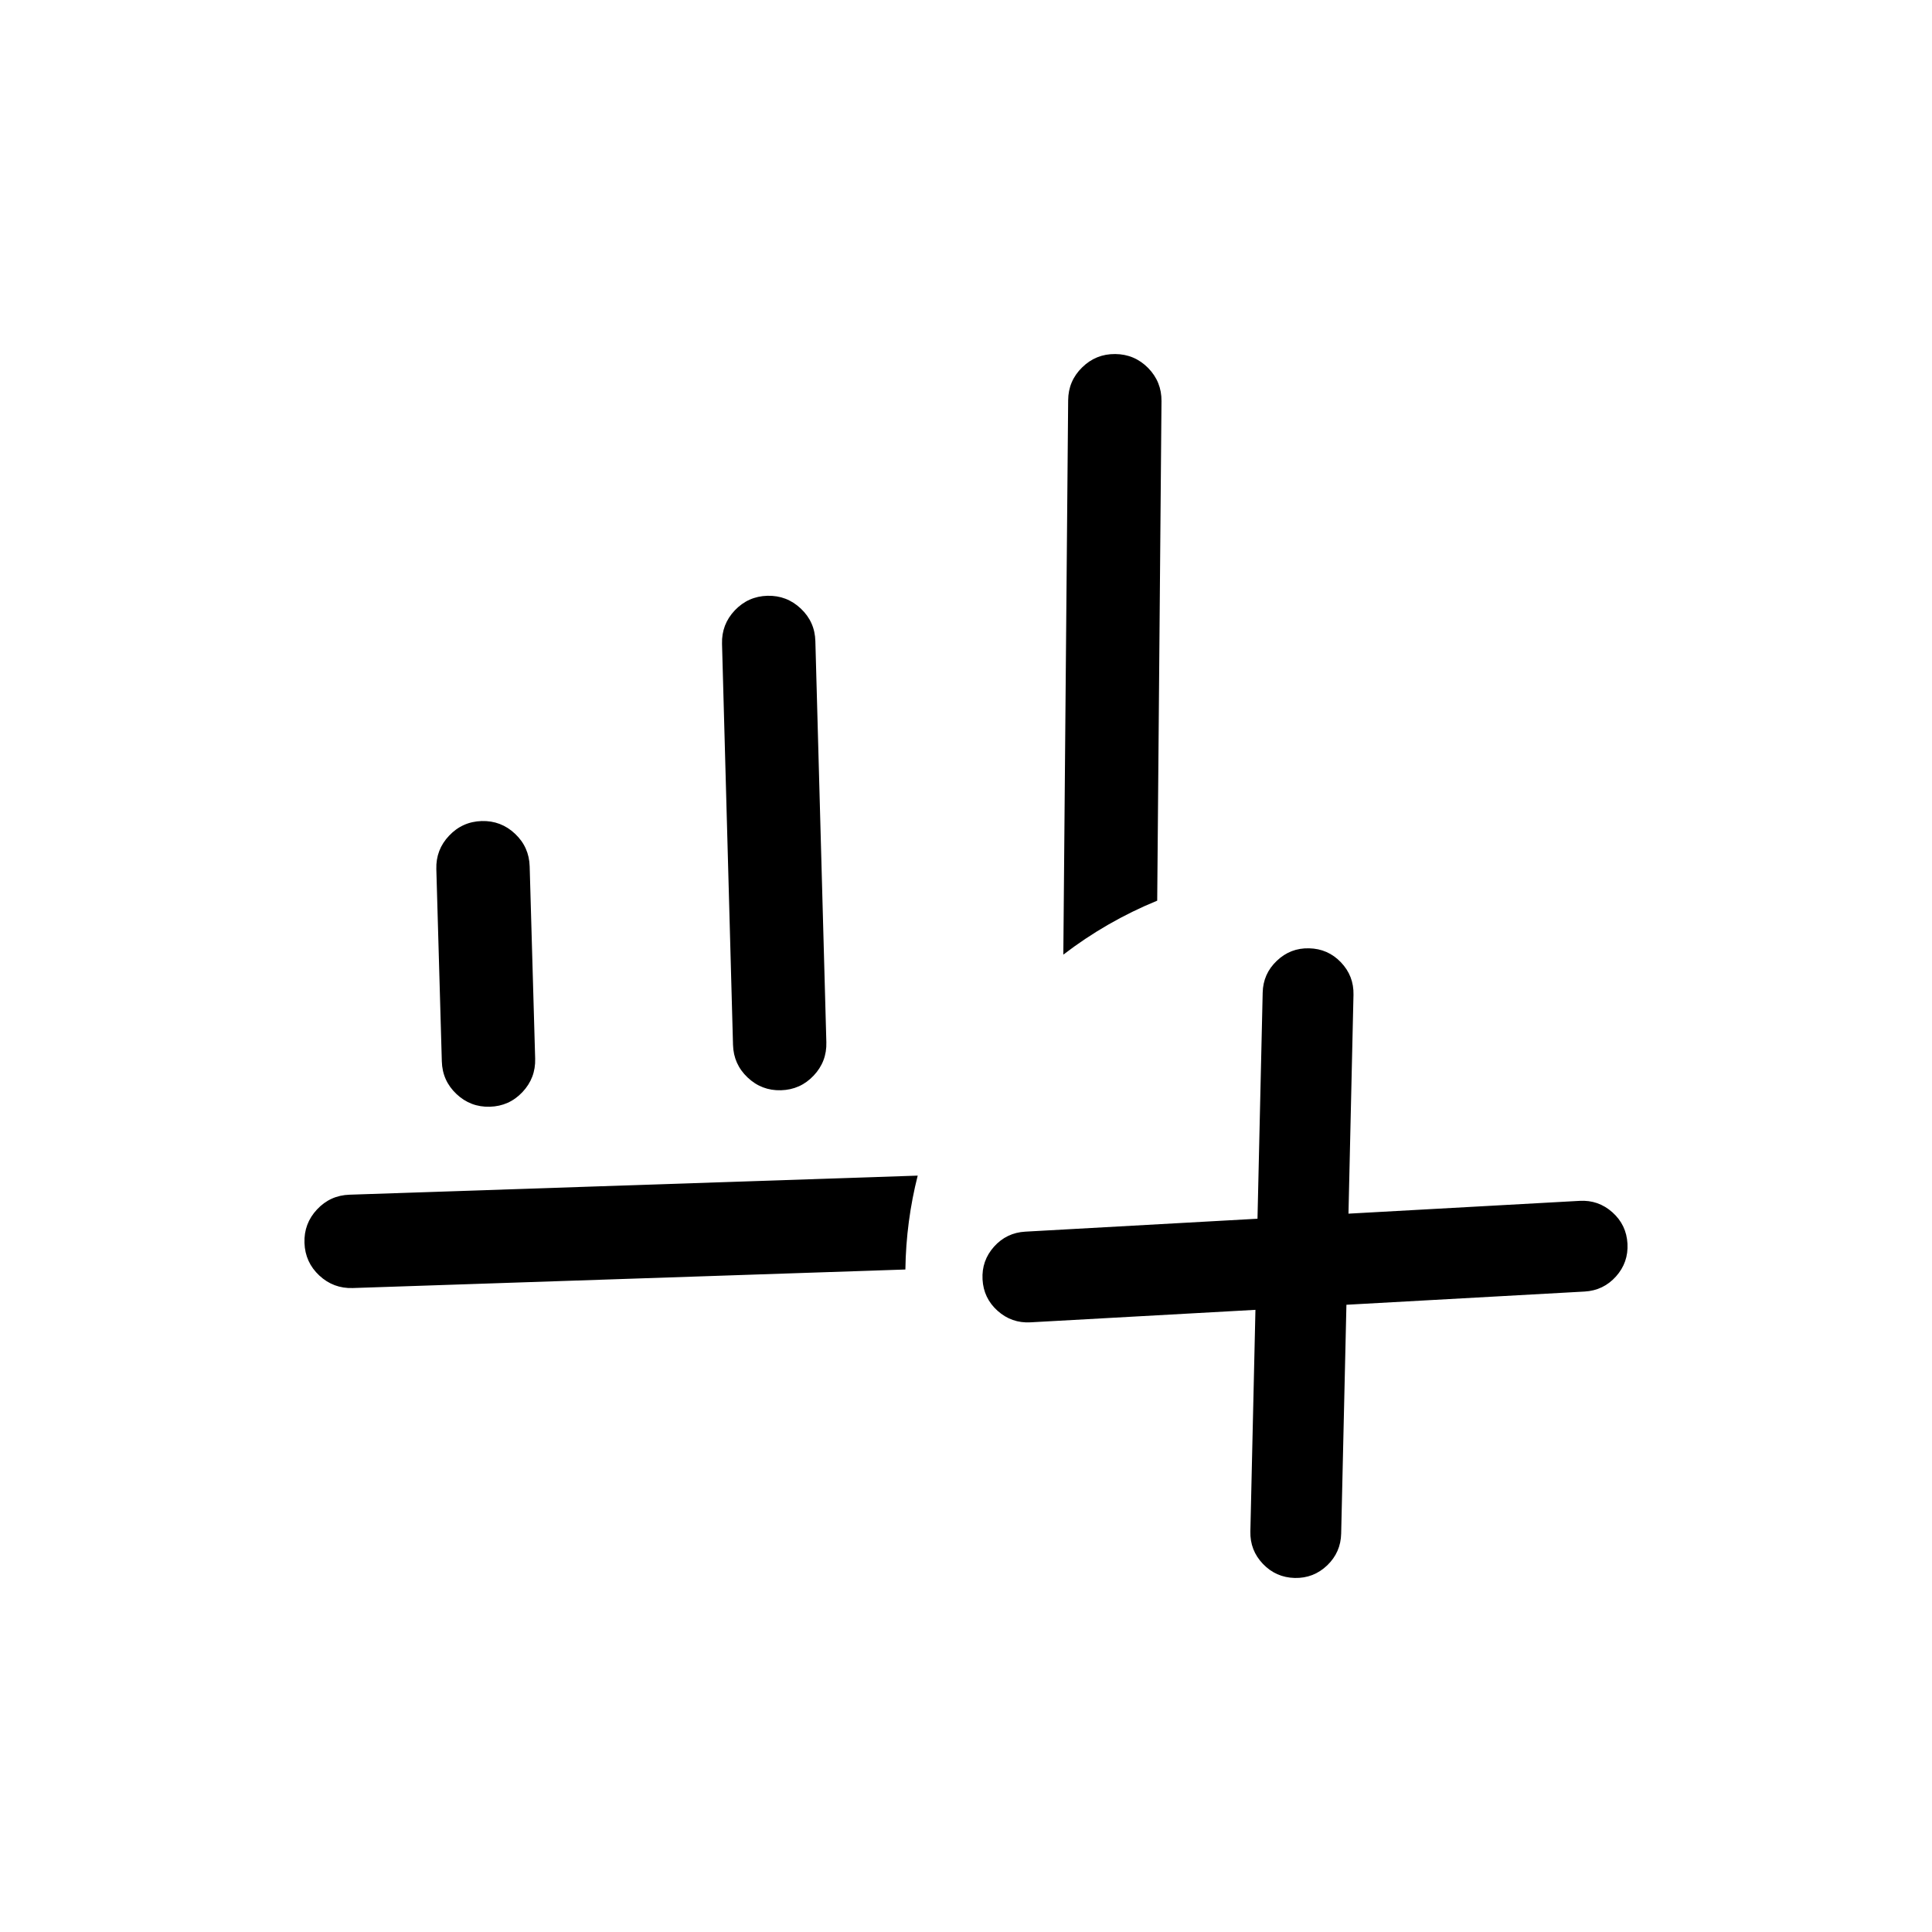
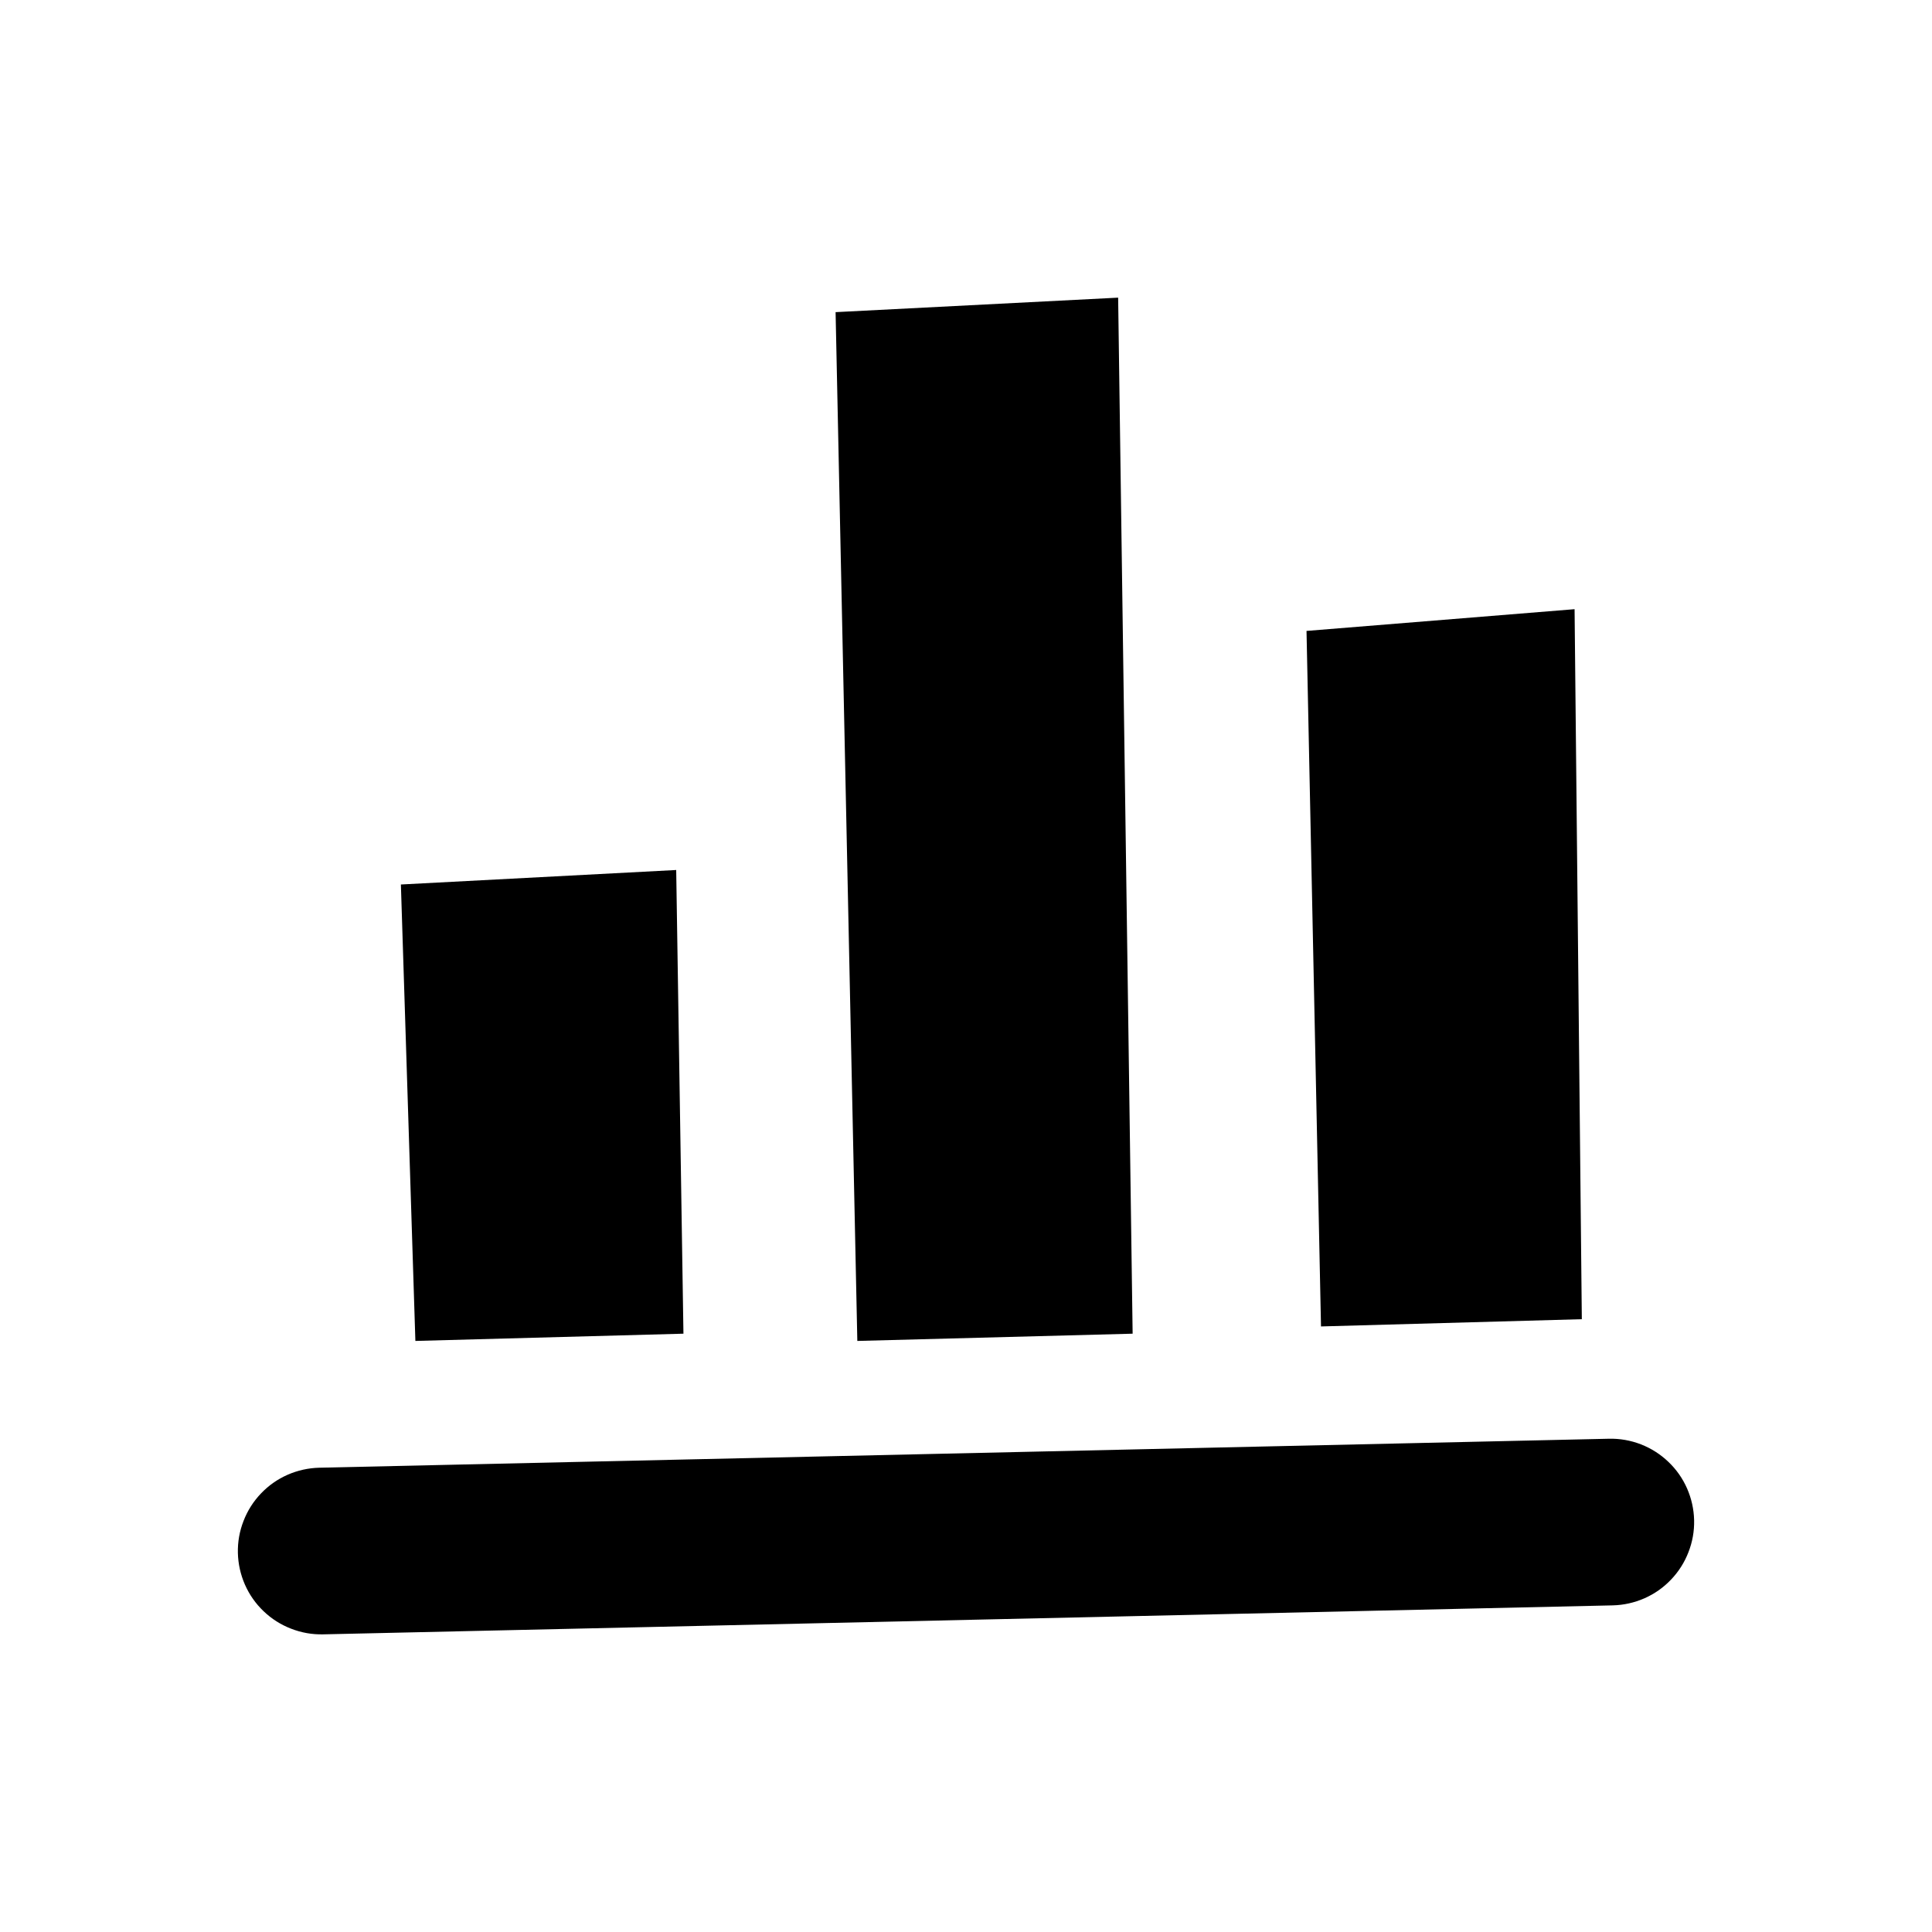
<svg xmlns="http://www.w3.org/2000/svg" viewBox="0 0 32 32">
-   <path d="M16.983 20.4 20.828 20.186 20.914 16.441Q20.921 16.13 21.147 15.915Q21.372 15.699 21.683 15.707Q21.995 15.714 22.21 15.939Q22.425 16.164 22.418 16.476L22.335 20.102L26.163 19.89Q26.474 19.872 26.707 20.08Q26.939 20.288 26.956 20.599Q26.973 20.91 26.766 21.142Q26.558 21.374 26.247 21.392L22.301 21.611L22.214 25.401Q22.207 25.712 21.982 25.928Q21.756 26.143 21.445 26.136Q21.133 26.128 20.918 25.903Q20.703 25.678 20.71 25.366L20.794 21.695L17.067 21.902Q16.756 21.919 16.523 21.711Q16.291 21.503 16.274 21.192Q16.257 20.881 16.464 20.649Q16.672 20.417 16.983 20.4ZM5.79 19.788 15.2 19.472C15.074 19.97 15.003 20.491 14.996 21.027L5.842 21.334Q5.522 21.344 5.288 21.126Q5.054 20.907 5.043 20.587Q5.032 20.266 5.251 20.032Q5.47 19.798 5.79 19.788ZM17.612 15.812 17.692 6.631Q17.694 6.31 17.923 6.086Q18.151 5.861 18.472 5.864Q18.792 5.867 19.017 6.095Q19.241 6.324 19.238 6.644L19.167 14.918C18.607 15.147 18.084 15.449 17.612 15.812ZM12.141 17.306 11.959 10.663Q11.95 10.343 12.17 10.11Q12.391 9.877 12.711 9.868Q13.031 9.86 13.264 10.08Q13.497 10.3 13.505 10.62L13.687 17.263Q13.696 17.584 13.476 17.816Q13.256 18.049 12.935 18.058Q12.615 18.067 12.382 17.846Q12.15 17.626 12.141 17.306ZM7.318 17.58 7.227 14.395Q7.218 14.074 7.438 13.842Q7.658 13.609 7.978 13.599Q8.298 13.59 8.531 13.81Q8.764 14.03 8.773 14.35L8.864 17.535Q8.873 17.856 8.653 18.089Q8.433 18.322 8.113 18.331Q7.793 18.34 7.56 18.12Q7.327 17.9 7.318 17.58Z" />
+   <path d="M13.84 5.17 18.52 4.93 18.76 22.09 14.2 22.21ZM5.289 24.31 26.649 23.83Q26.923 23.824 27.179 23.923Q27.435 24.023 27.634 24.213Q27.832 24.402 27.943 24.653Q28.053 24.905 28.06 25.179Q28.066 25.453 27.966 25.709Q27.867 25.965 27.677 26.164Q27.488 26.362 27.237 26.473Q26.985 26.583 26.711 26.59L5.351 27.07Q5.077 27.076 4.821 26.976Q4.565 26.877 4.366 26.687Q4.168 26.498 4.057 26.247Q3.947 25.995 3.94 25.721Q3.934 25.447 4.034 25.191Q4.133 24.935 4.323 24.736Q4.512 24.538 4.763 24.427Q5.015 24.317 5.289 24.31ZM21.64 10.45 26.08 10.09 26.2 21.85 21.88 21.97ZM6.64 14.65 11.2 14.41 11.32 22.09 6.88 22.21Z" />
</svg>
